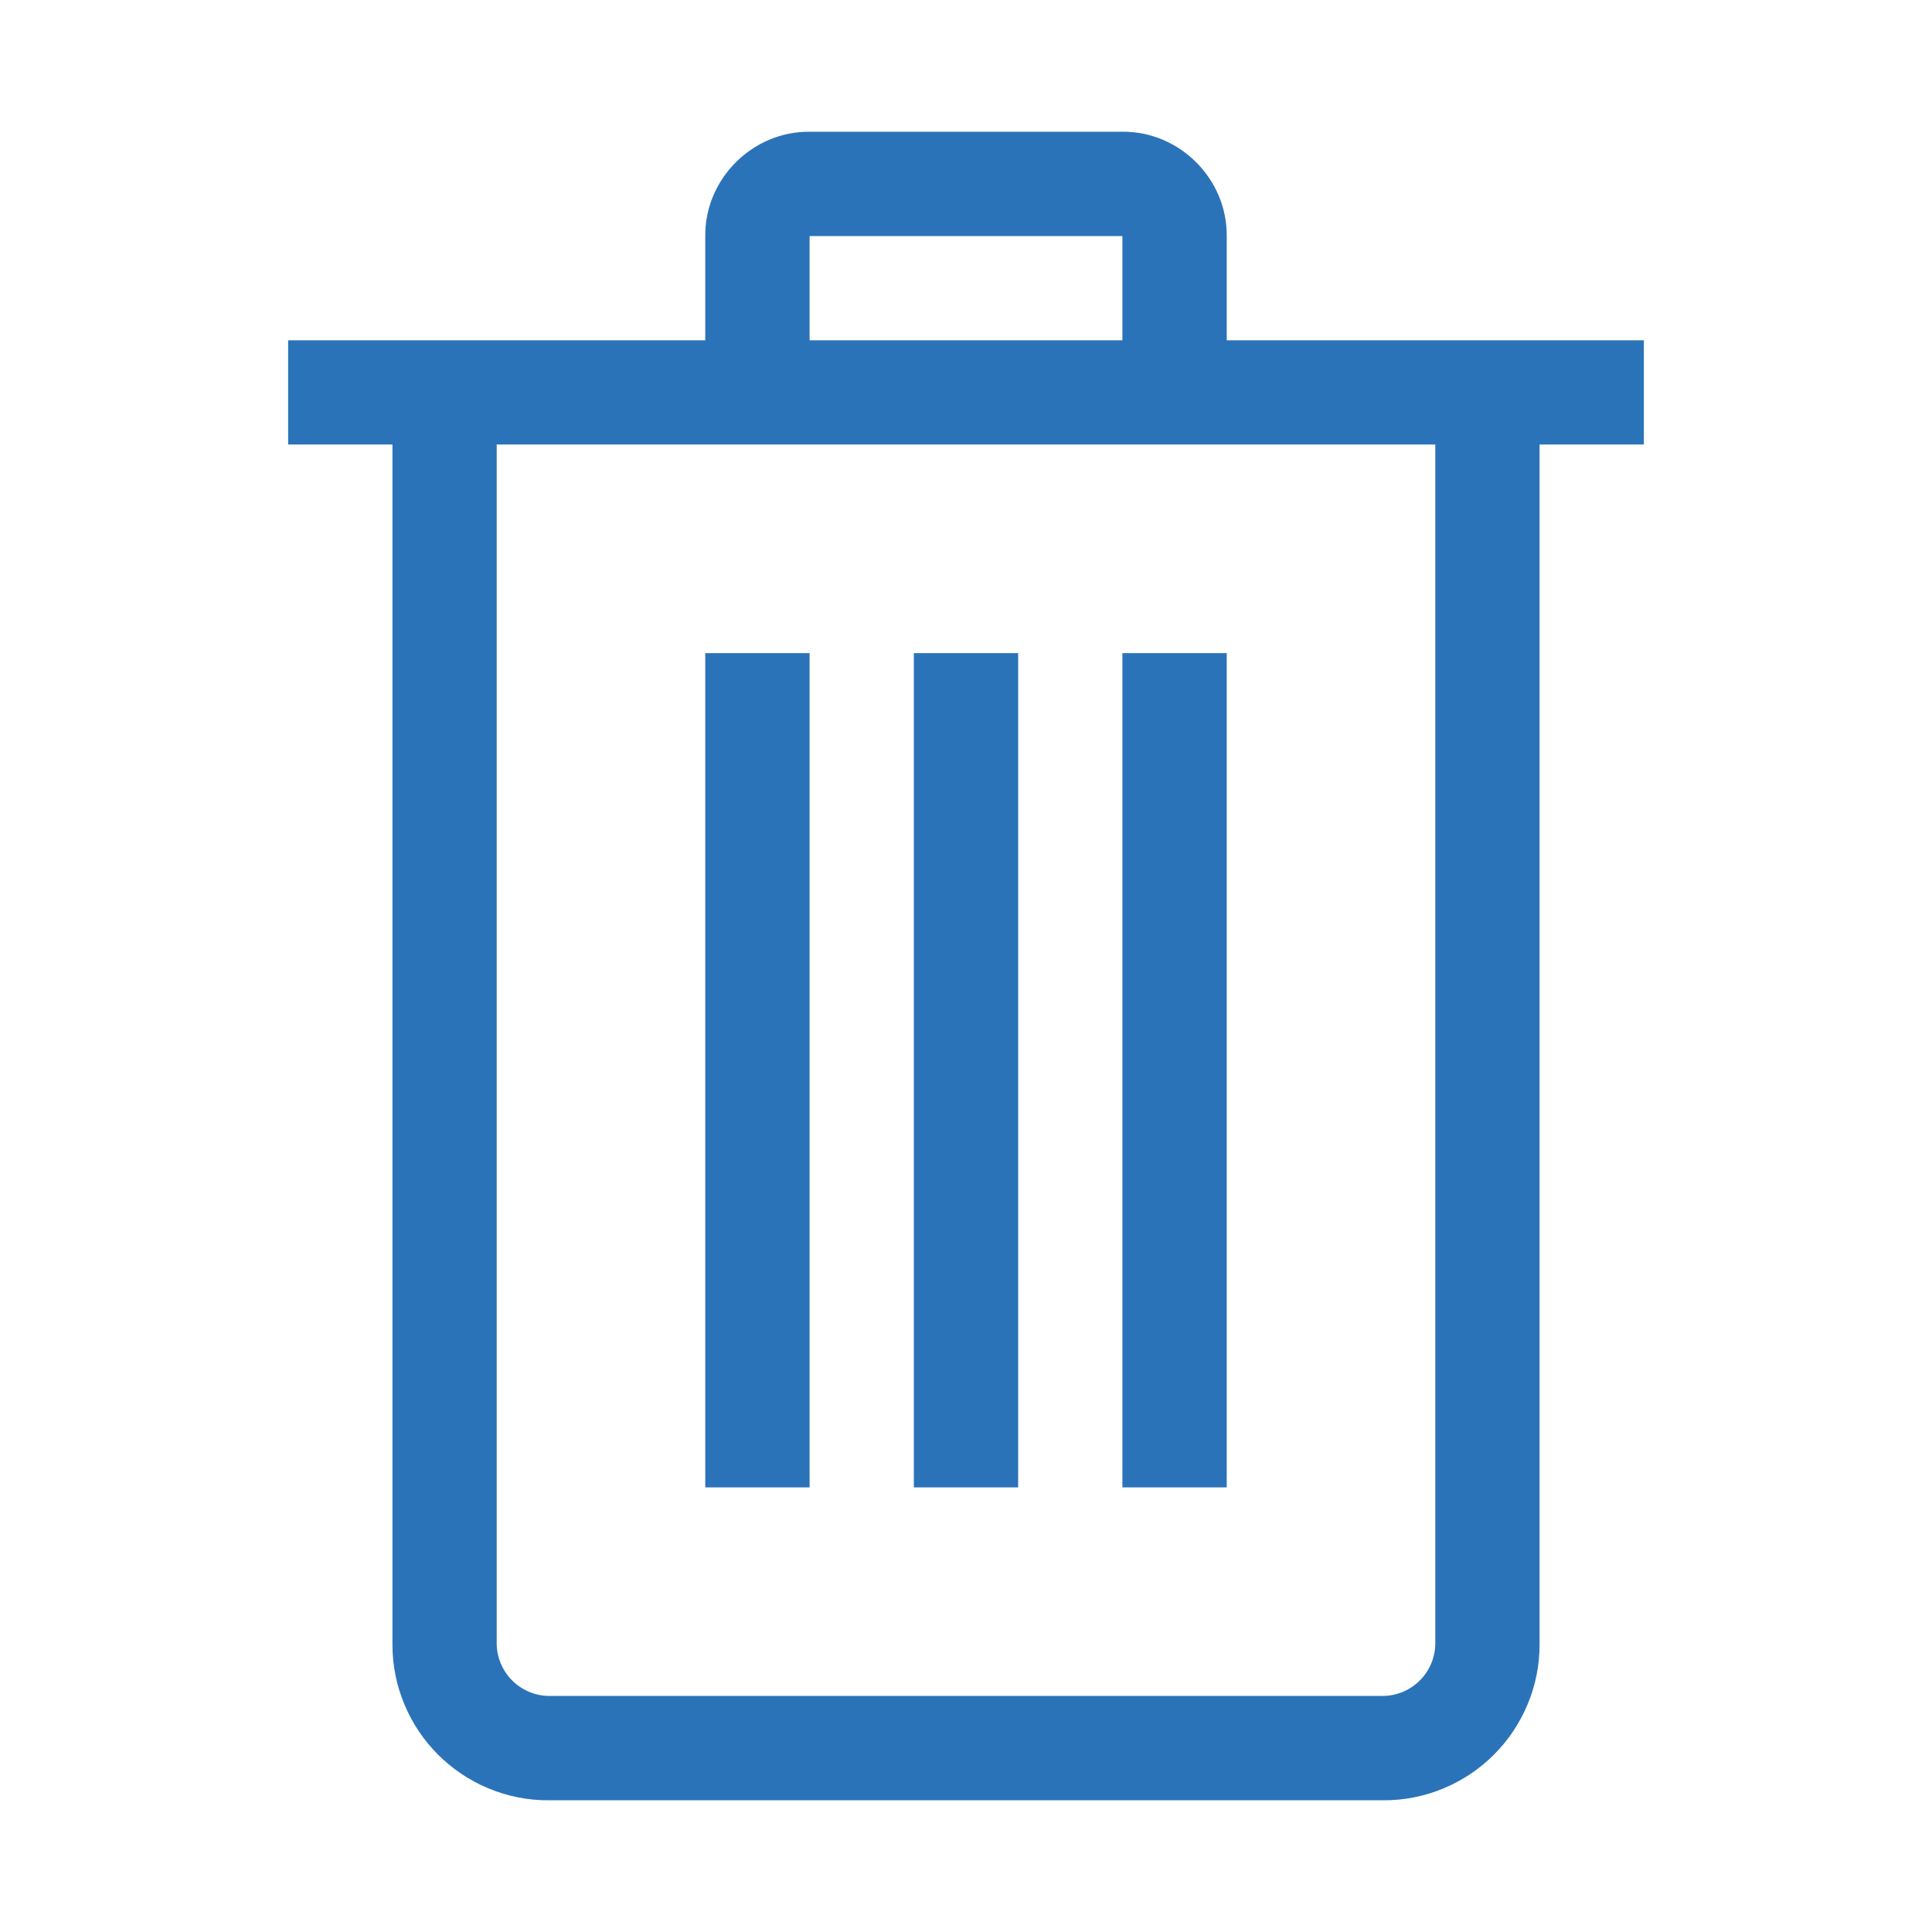
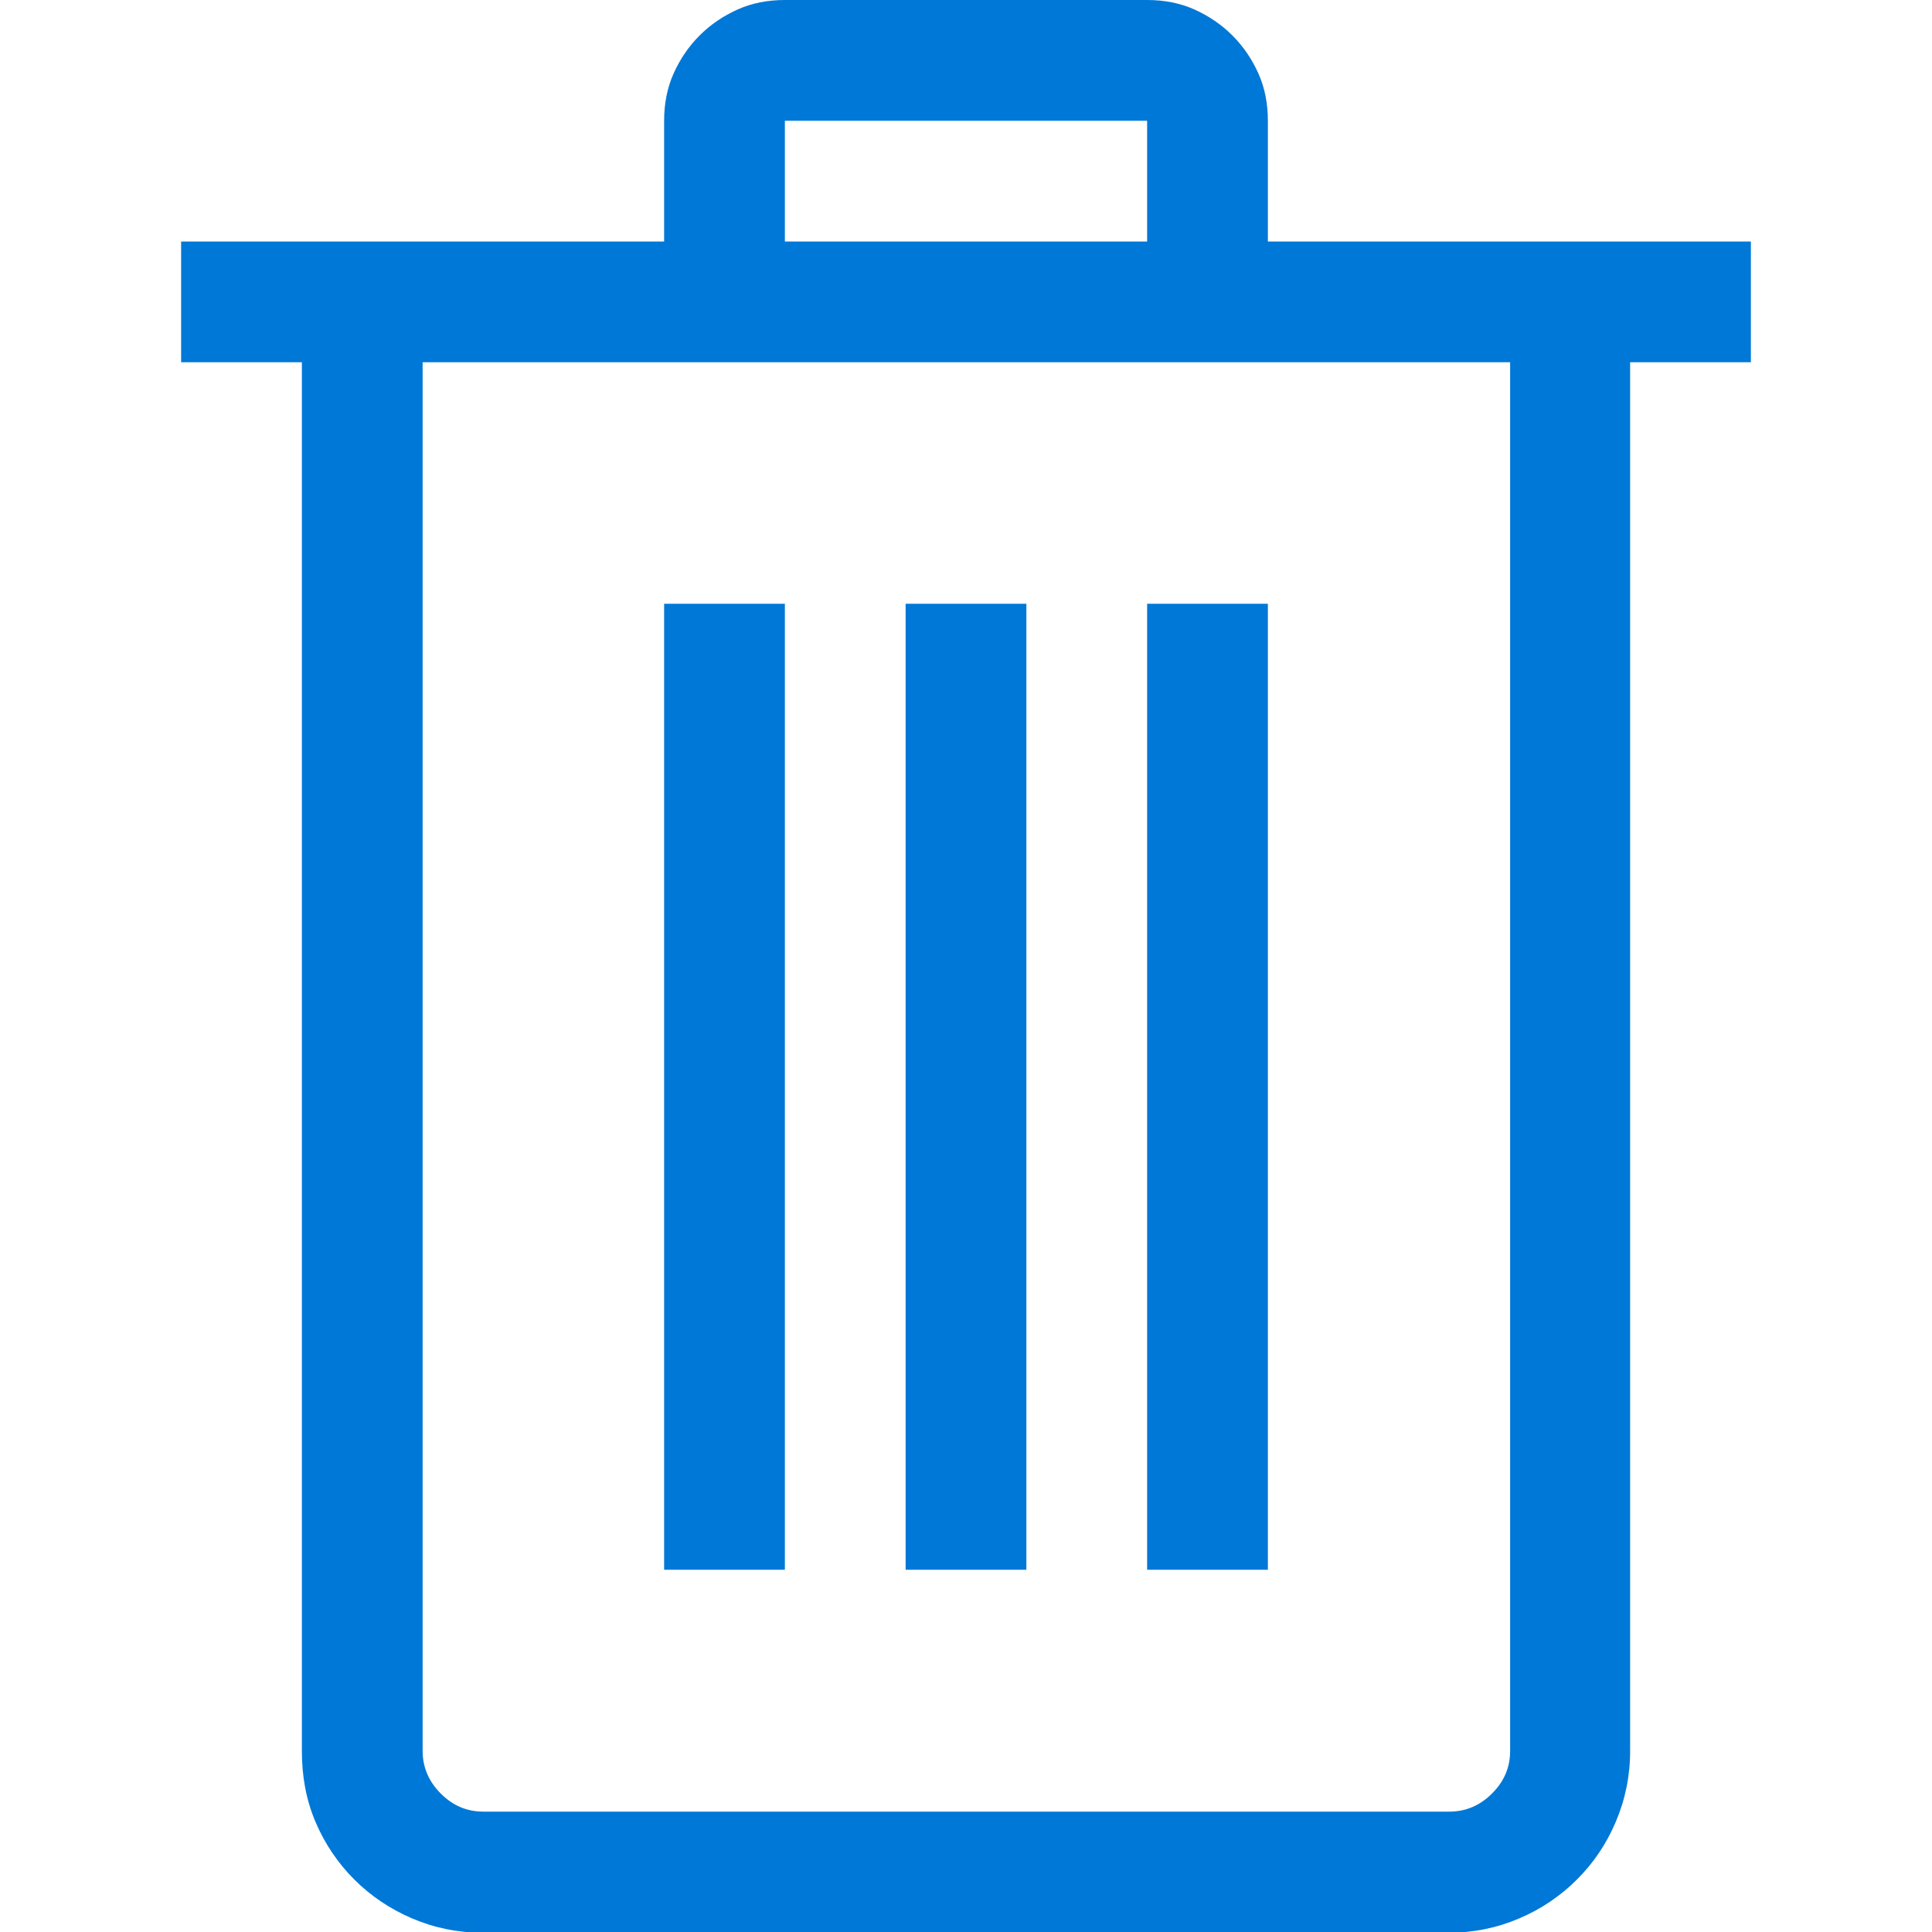
- <svg xmlns="http://www.w3.org/2000/svg" width="7.761mm" height="7.761mm" viewBox="0 0 22 22">
-   <defs>
-     <style>
-       .a {
-         fill: none;
-       }
- 
-       .b {
-         fill: #2b73b9;
-       }
-     </style>
-   </defs>
+ <svg xmlns="http://www.w3.org/2000/svg" version="1.1" id="Слой_1" x="0px" y="0px" viewBox="0 0 512 512" style="enable-background:new 0 0 512 512;" xml:space="preserve">
+   <style type="text/css">
+ 	.st0{fill:none;}
+ 	.st1{fill:#0078D7;}
+ </style>
  <g>
-     <rect class="a" width="22" height="22" />
-     <path class="b" d="M18.719,5.062h-1.188V18.719a1.746,1.746,0,0,1-.139.696,1.772,1.772,0,0,1-.946.946A1.75,1.75,0,0,1,15.75,20.5H6.25a1.746,1.746,0,0,1-.696-.139,1.772,1.772,0,0,1-.946-.946,1.746,1.746,0,0,1-.139-.696V5.062H3.281V3.875h4.75V2.688A1.149,1.149,0,0,1,8.124,2.224a1.205,1.205,0,0,1,.631-.631A1.156,1.156,0,0,1,9.219,1.5h3.562a1.157,1.157,0,0,1,.464.093,1.205,1.205,0,0,1,.631.631,1.157,1.157,0,0,1,.093.464V3.875h4.75Zm-2.375,0H5.656V18.719A.602.602,0,0,0,6.25,19.312h9.5a.602.602,0,0,0,.594-.594Zm-7.125,11.875H8.031v-9.5h1.188Zm0-13.062h3.562V2.688H9.219Zm2.375,13.062h-1.188v-9.5h1.188Zm2.375,0h-1.188v-9.5h1.188Z" />
+     <rect id="canvas_background_129_" class="st0" width="512" height="512" />
+     <path class="st1" d="M464,96h-32v368c0,6.7-1.3,12.9-3.8,18.8s-5.9,10.9-10.3,15.3c-4.3,4.3-9.4,7.8-15.3,10.3   c-5.8,2.5-12.1,3.8-18.8,3.8H128c-6.7,0-12.9-1.3-18.8-3.8c-5.8-2.5-10.9-5.9-15.3-10.3c-4.3-4.3-7.8-9.4-10.3-15.3   S80,470.7,80,464V96H48V64h128V32c0-4.5,0.8-8.7,2.5-12.5s4-7.2,6.9-10.1s6.3-5.2,10.1-6.9S203.5,0,208,0h96   c4.5,0,8.7,0.8,12.5,2.5s7.2,4,10.1,6.9s5.2,6.3,6.9,10.1c1.7,3.8,2.5,8,2.5,12.5v32h128V96z M400,96H112v368   c0,4.3,1.6,8.1,4.8,11.3c3.2,3.2,6.9,4.8,11.3,4.8h256c4.3,0,8.1-1.6,11.3-4.8c3.2-3.2,4.8-6.9,4.8-11.3V96H400z M208,416h-32V160   h32V416z M208,64h96V32h-96V64z M272,416h-32V160h32V416z M336,416h-32V160h32V416z" />
  </g>
</svg>
